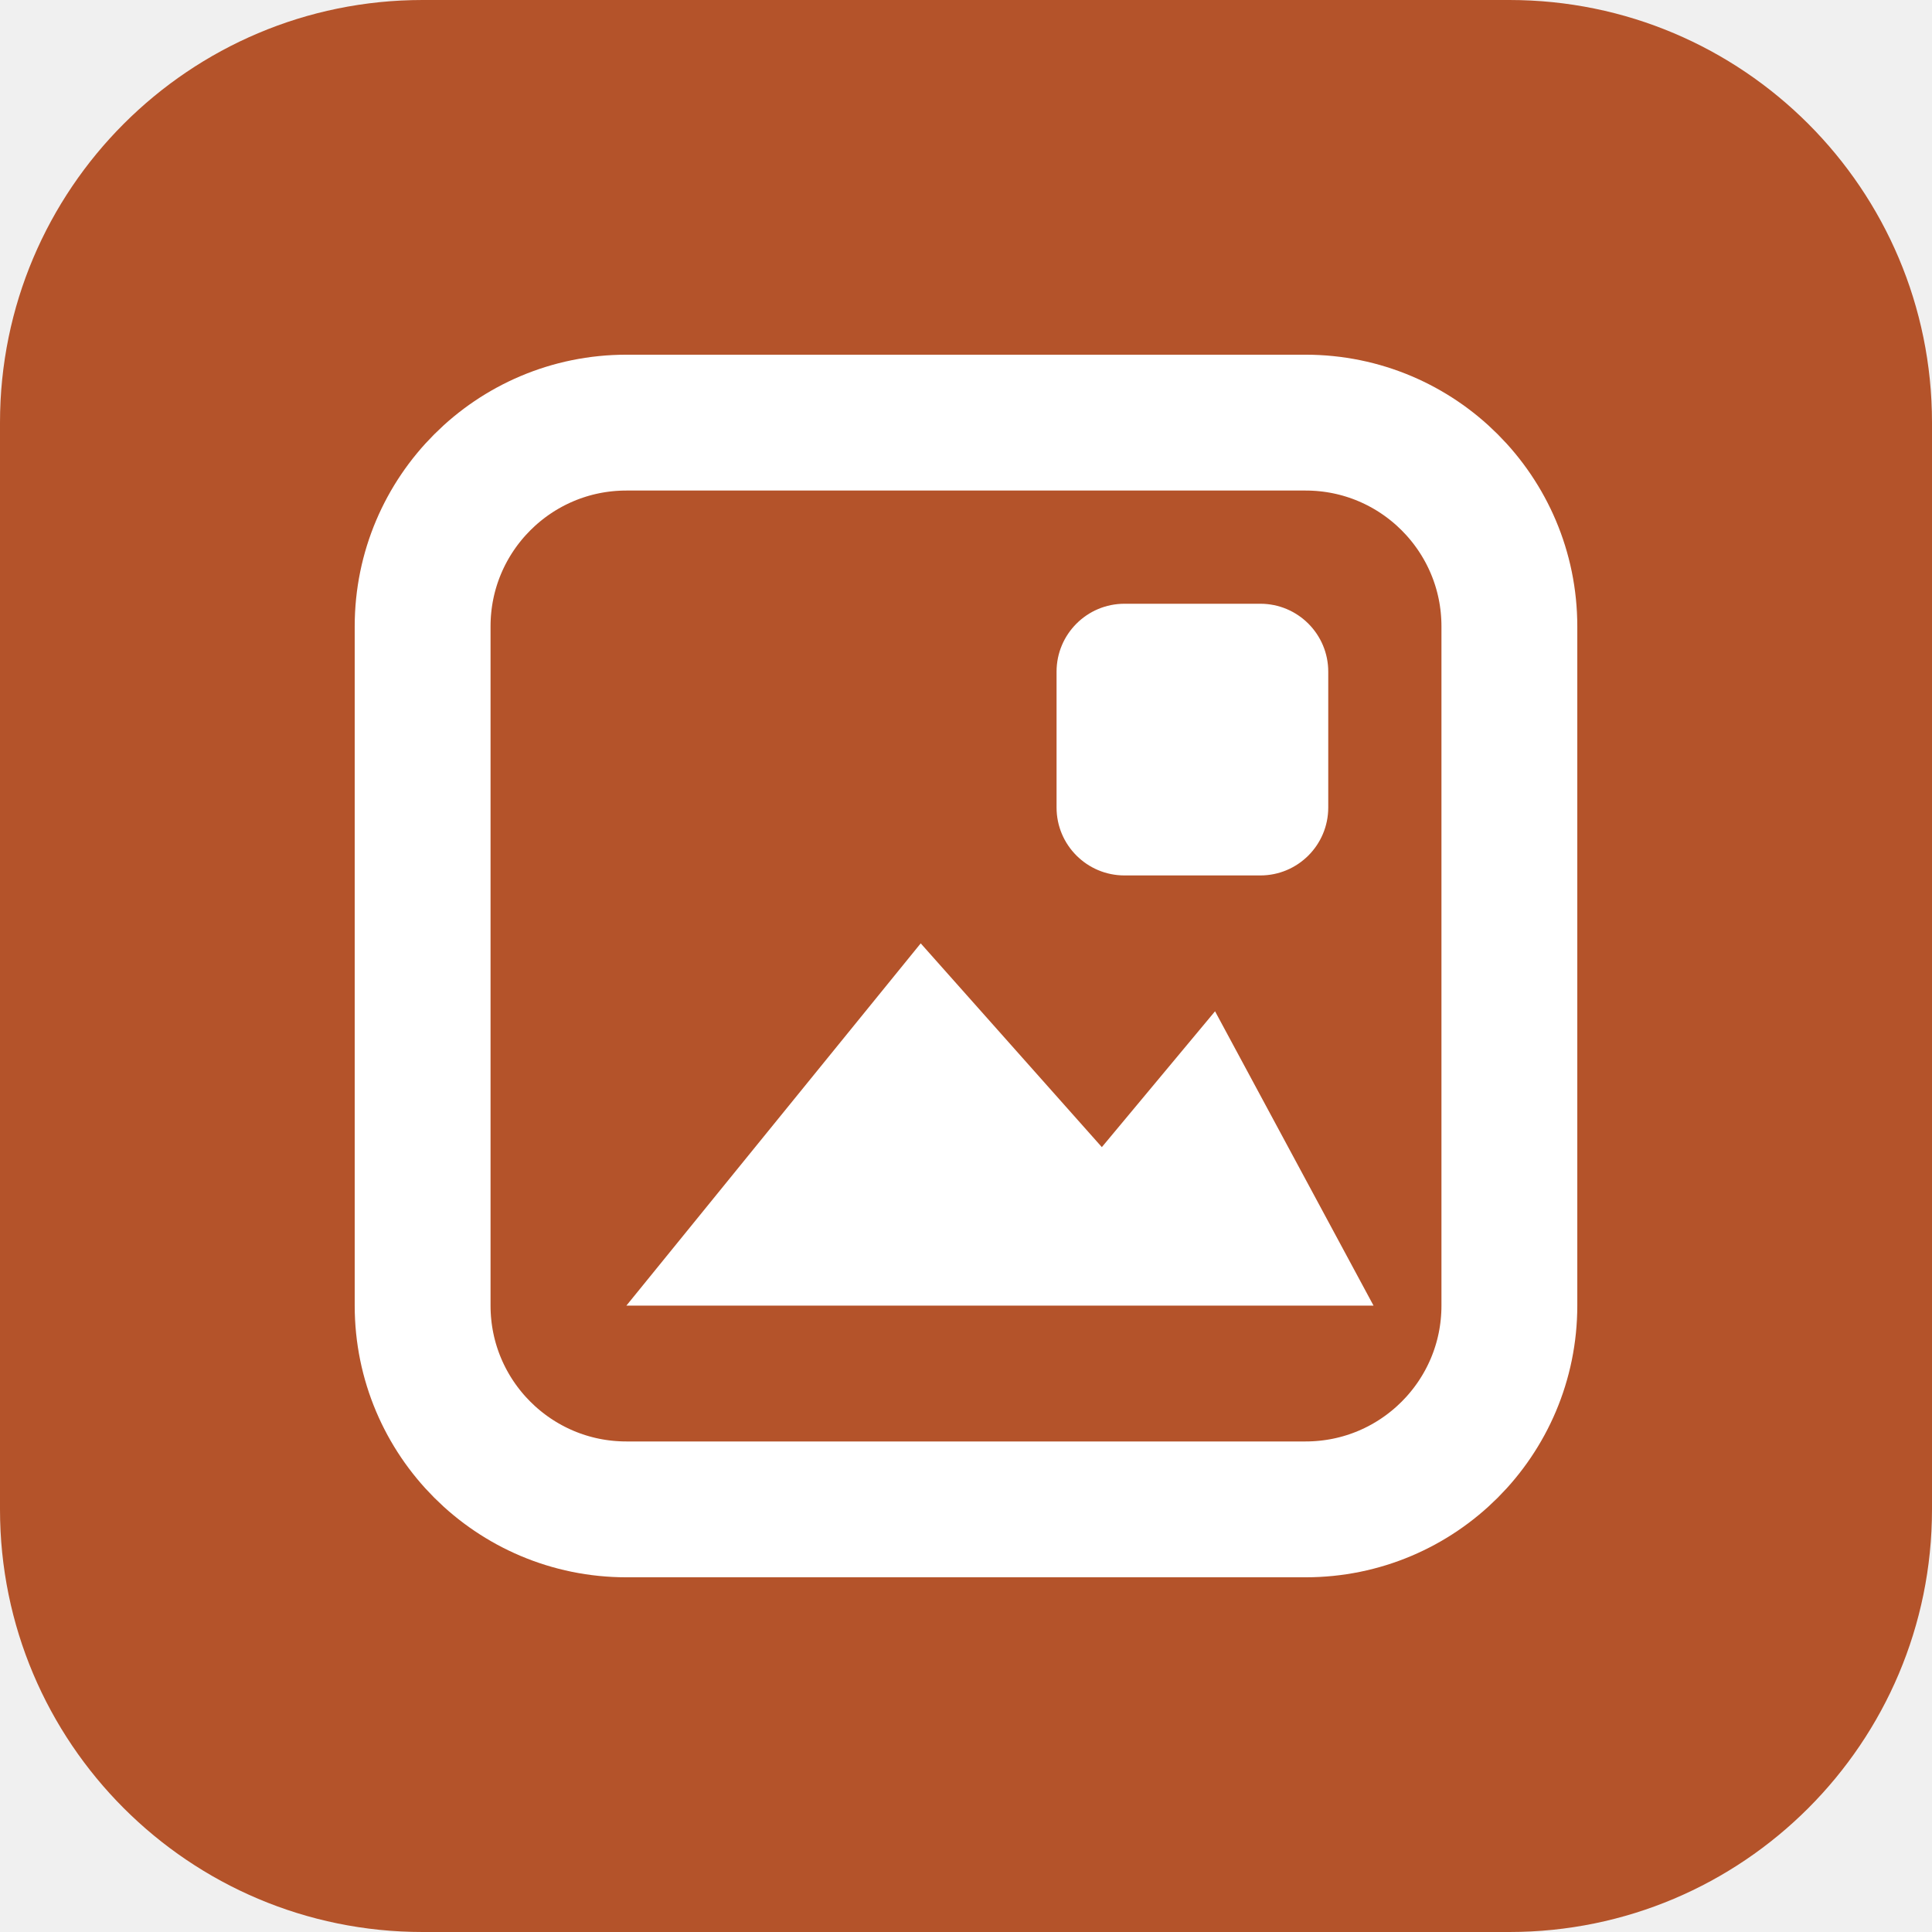
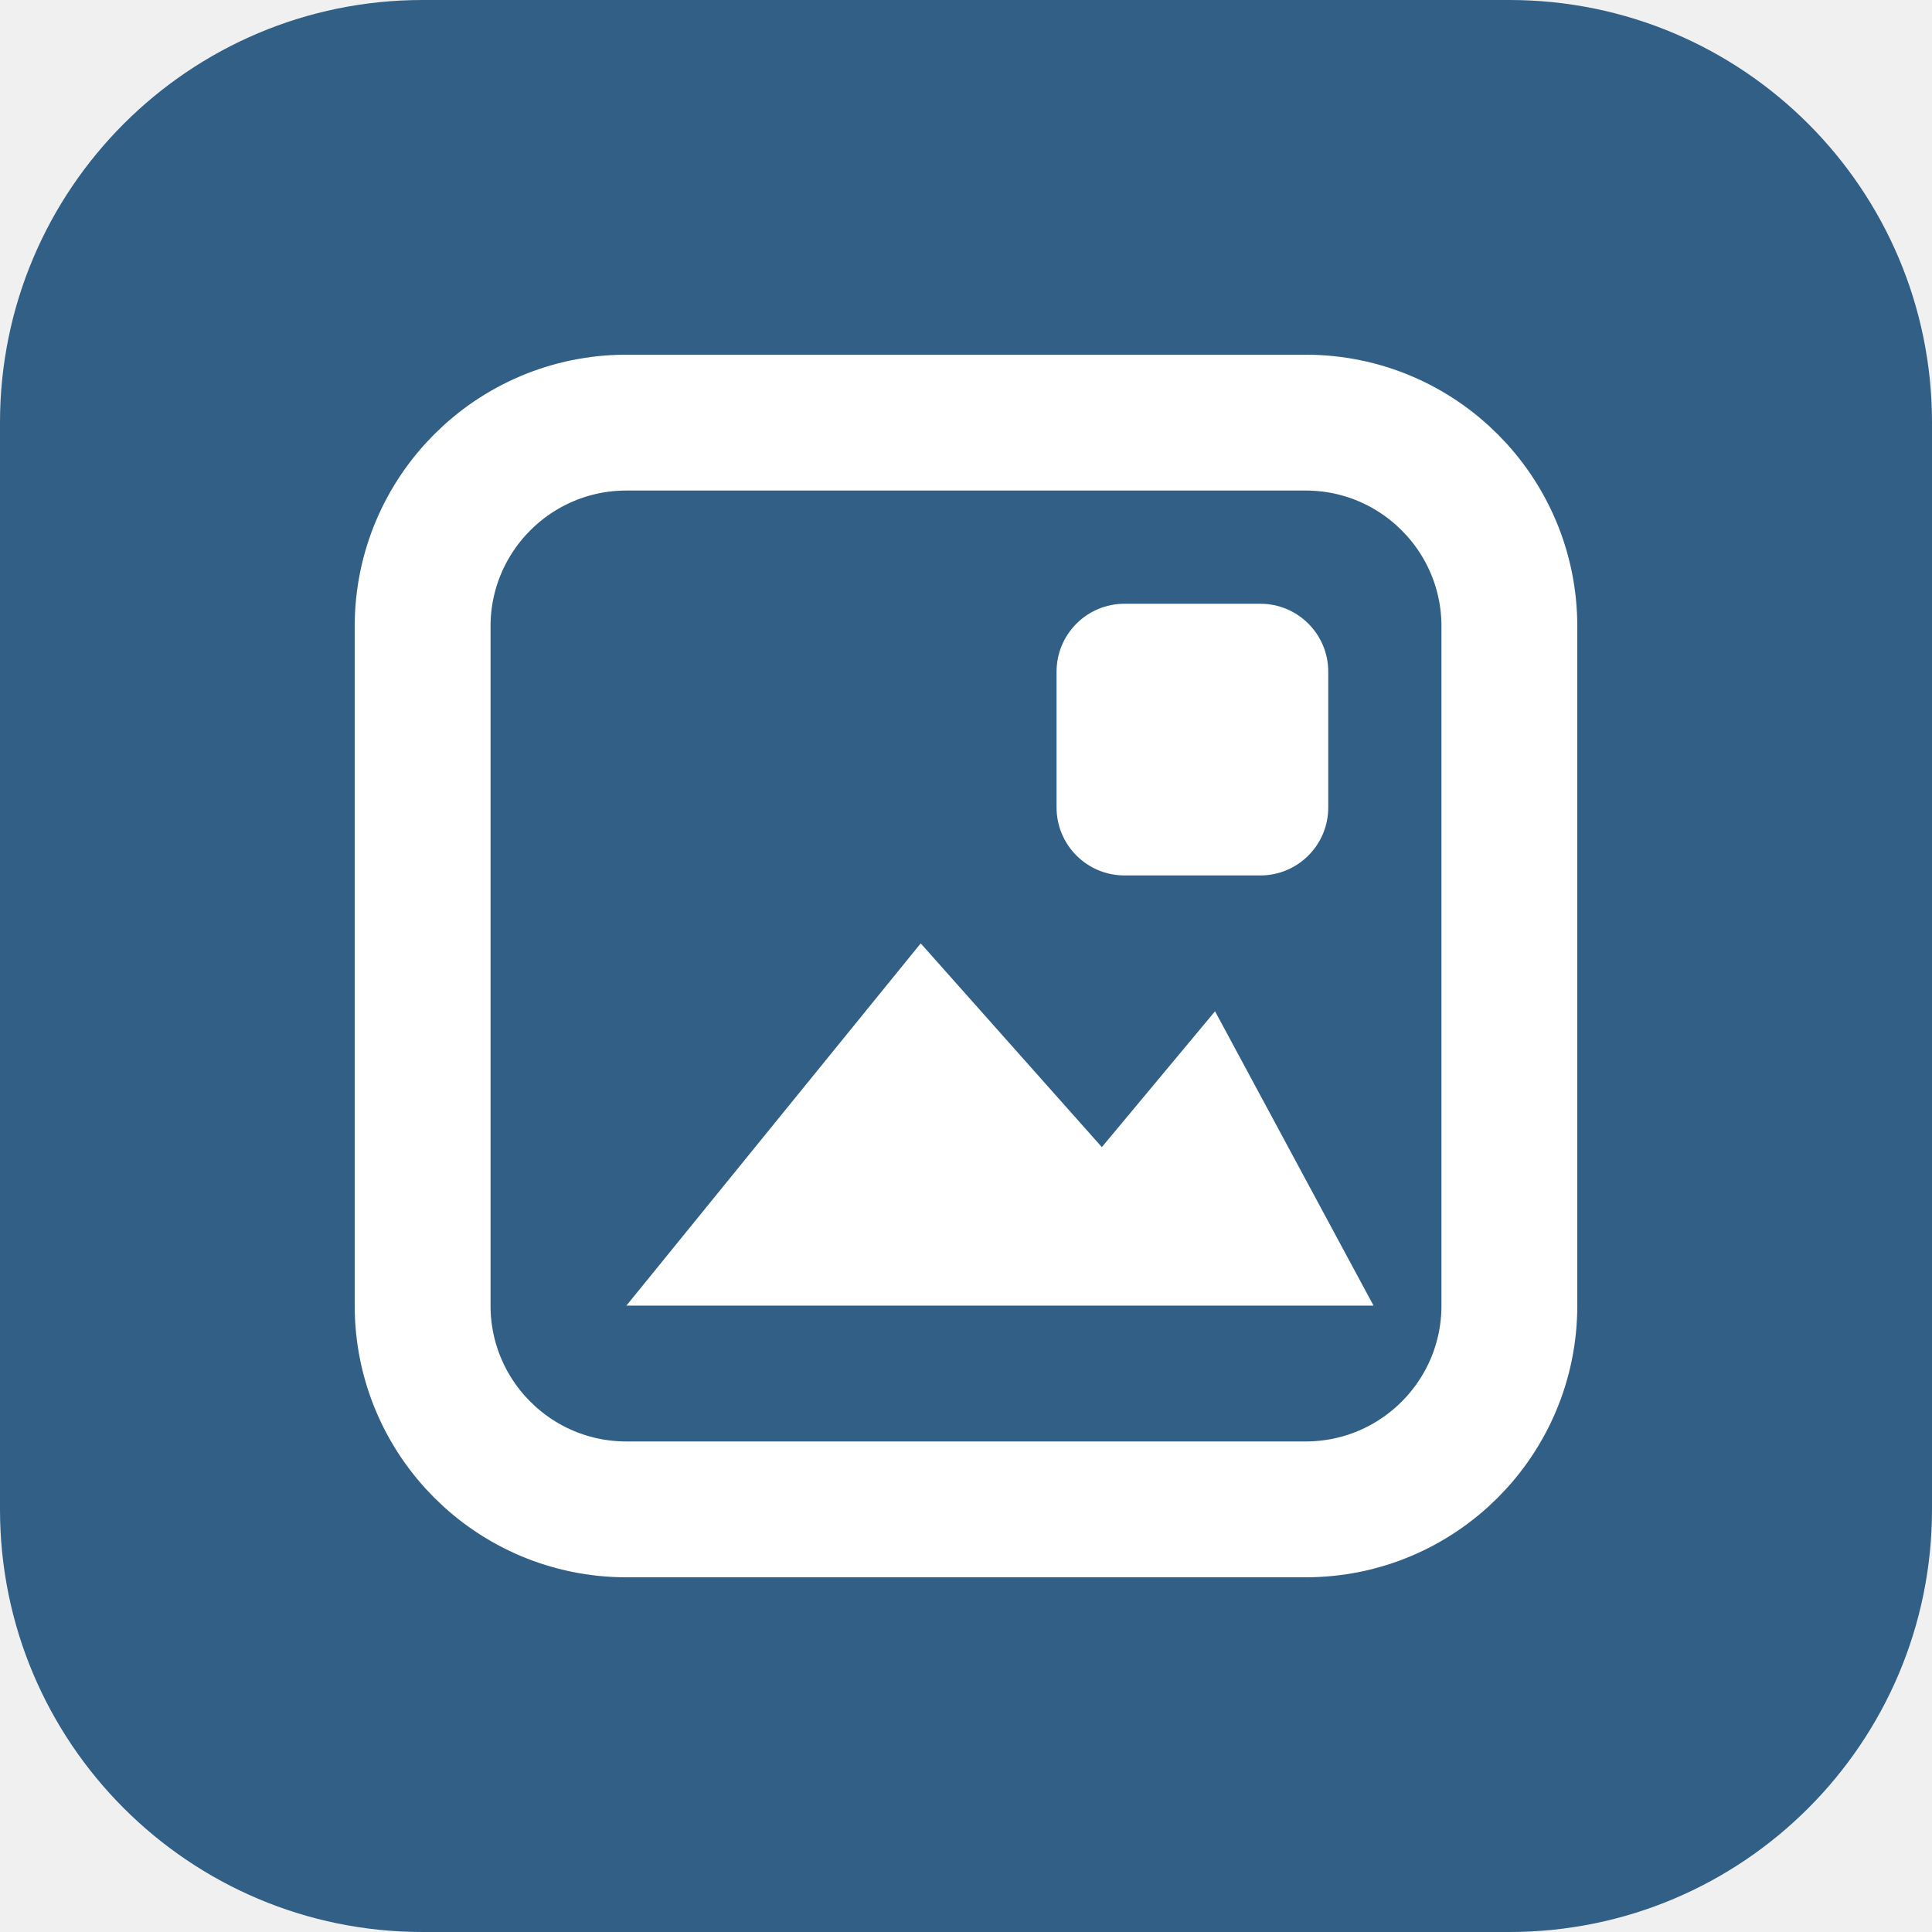
<svg xmlns="http://www.w3.org/2000/svg" viewBox="0 0 512 512" fill="none">
-   <rect width="512" height="512" rx="112" fill="#b4532a" />
+   <rect width="512" height="512" rx="112" fill="#315f85" />
  <g transform="translate(256 256) scale(3) translate(-54 -58)">
    <rect x="6" y="10" width="96" height="96" rx="18" stroke="#ffffff" stroke-width="12" />
    <path fill="#ffffff" d="M24 88 50 56l16 18 10-12 14 26z" />
    <rect x="62" y="26" width="24" height="24" rx="6" fill="#ffffff" />
  </g>
</svg>
